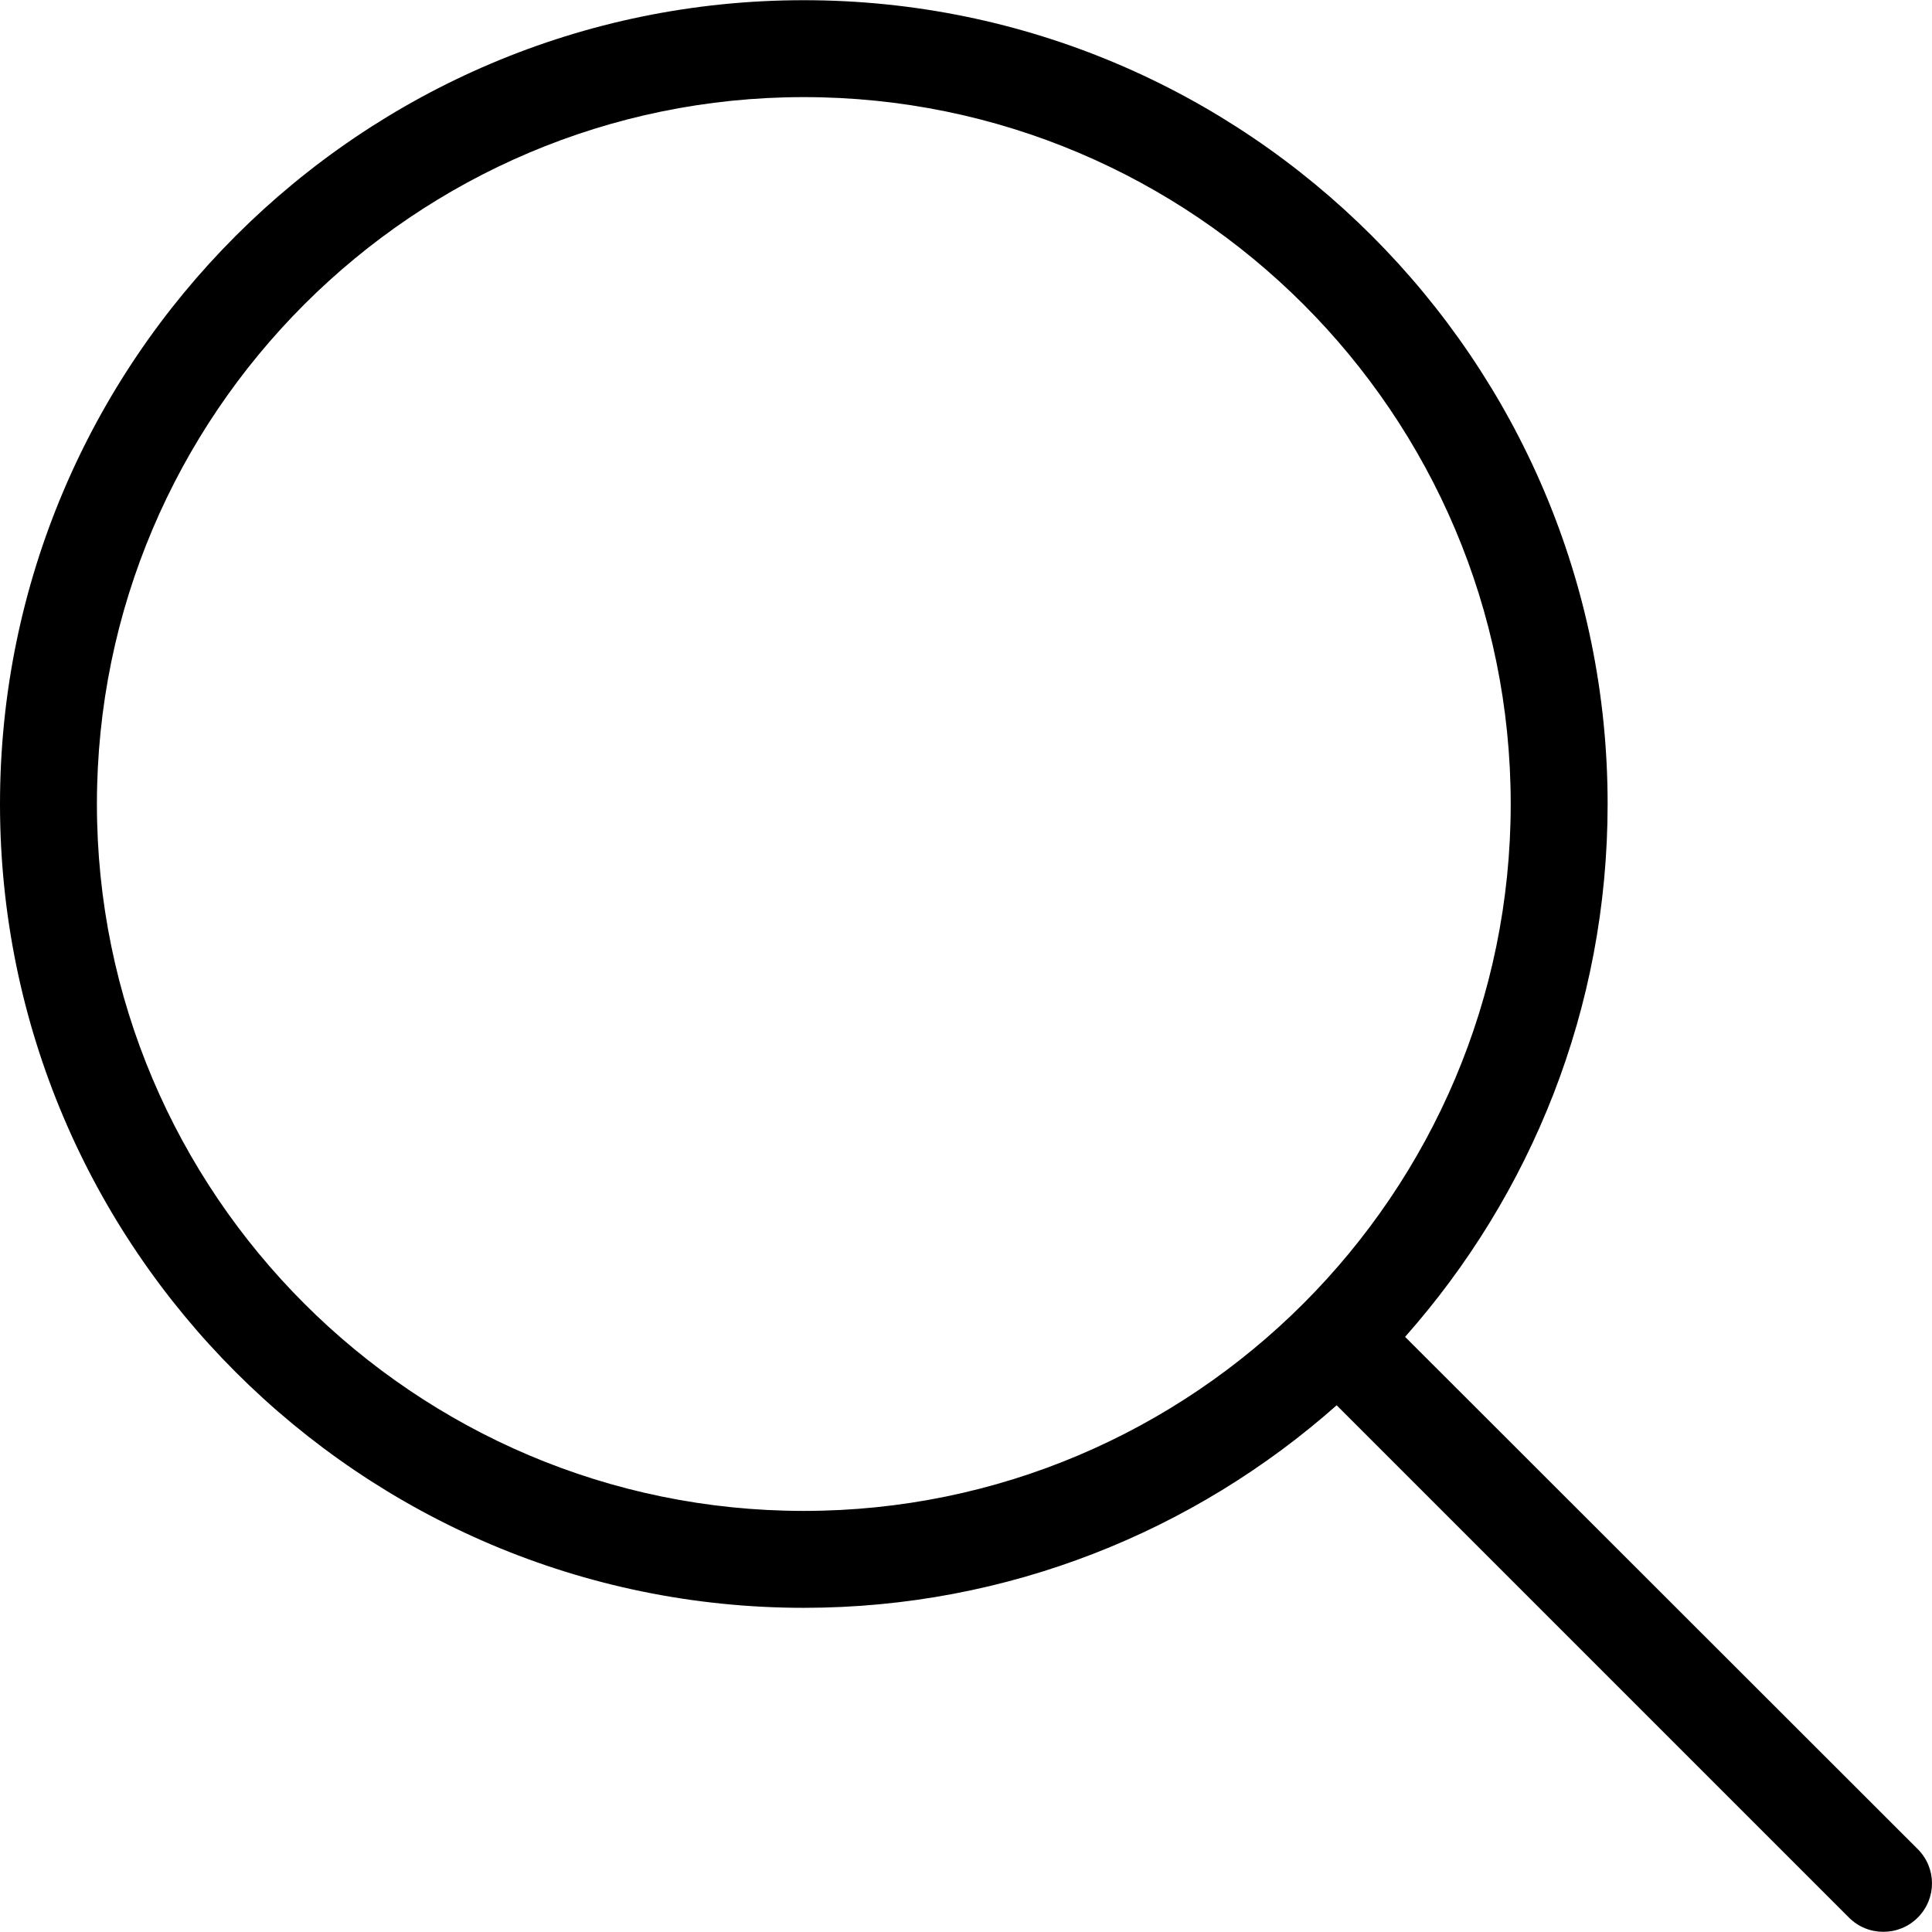
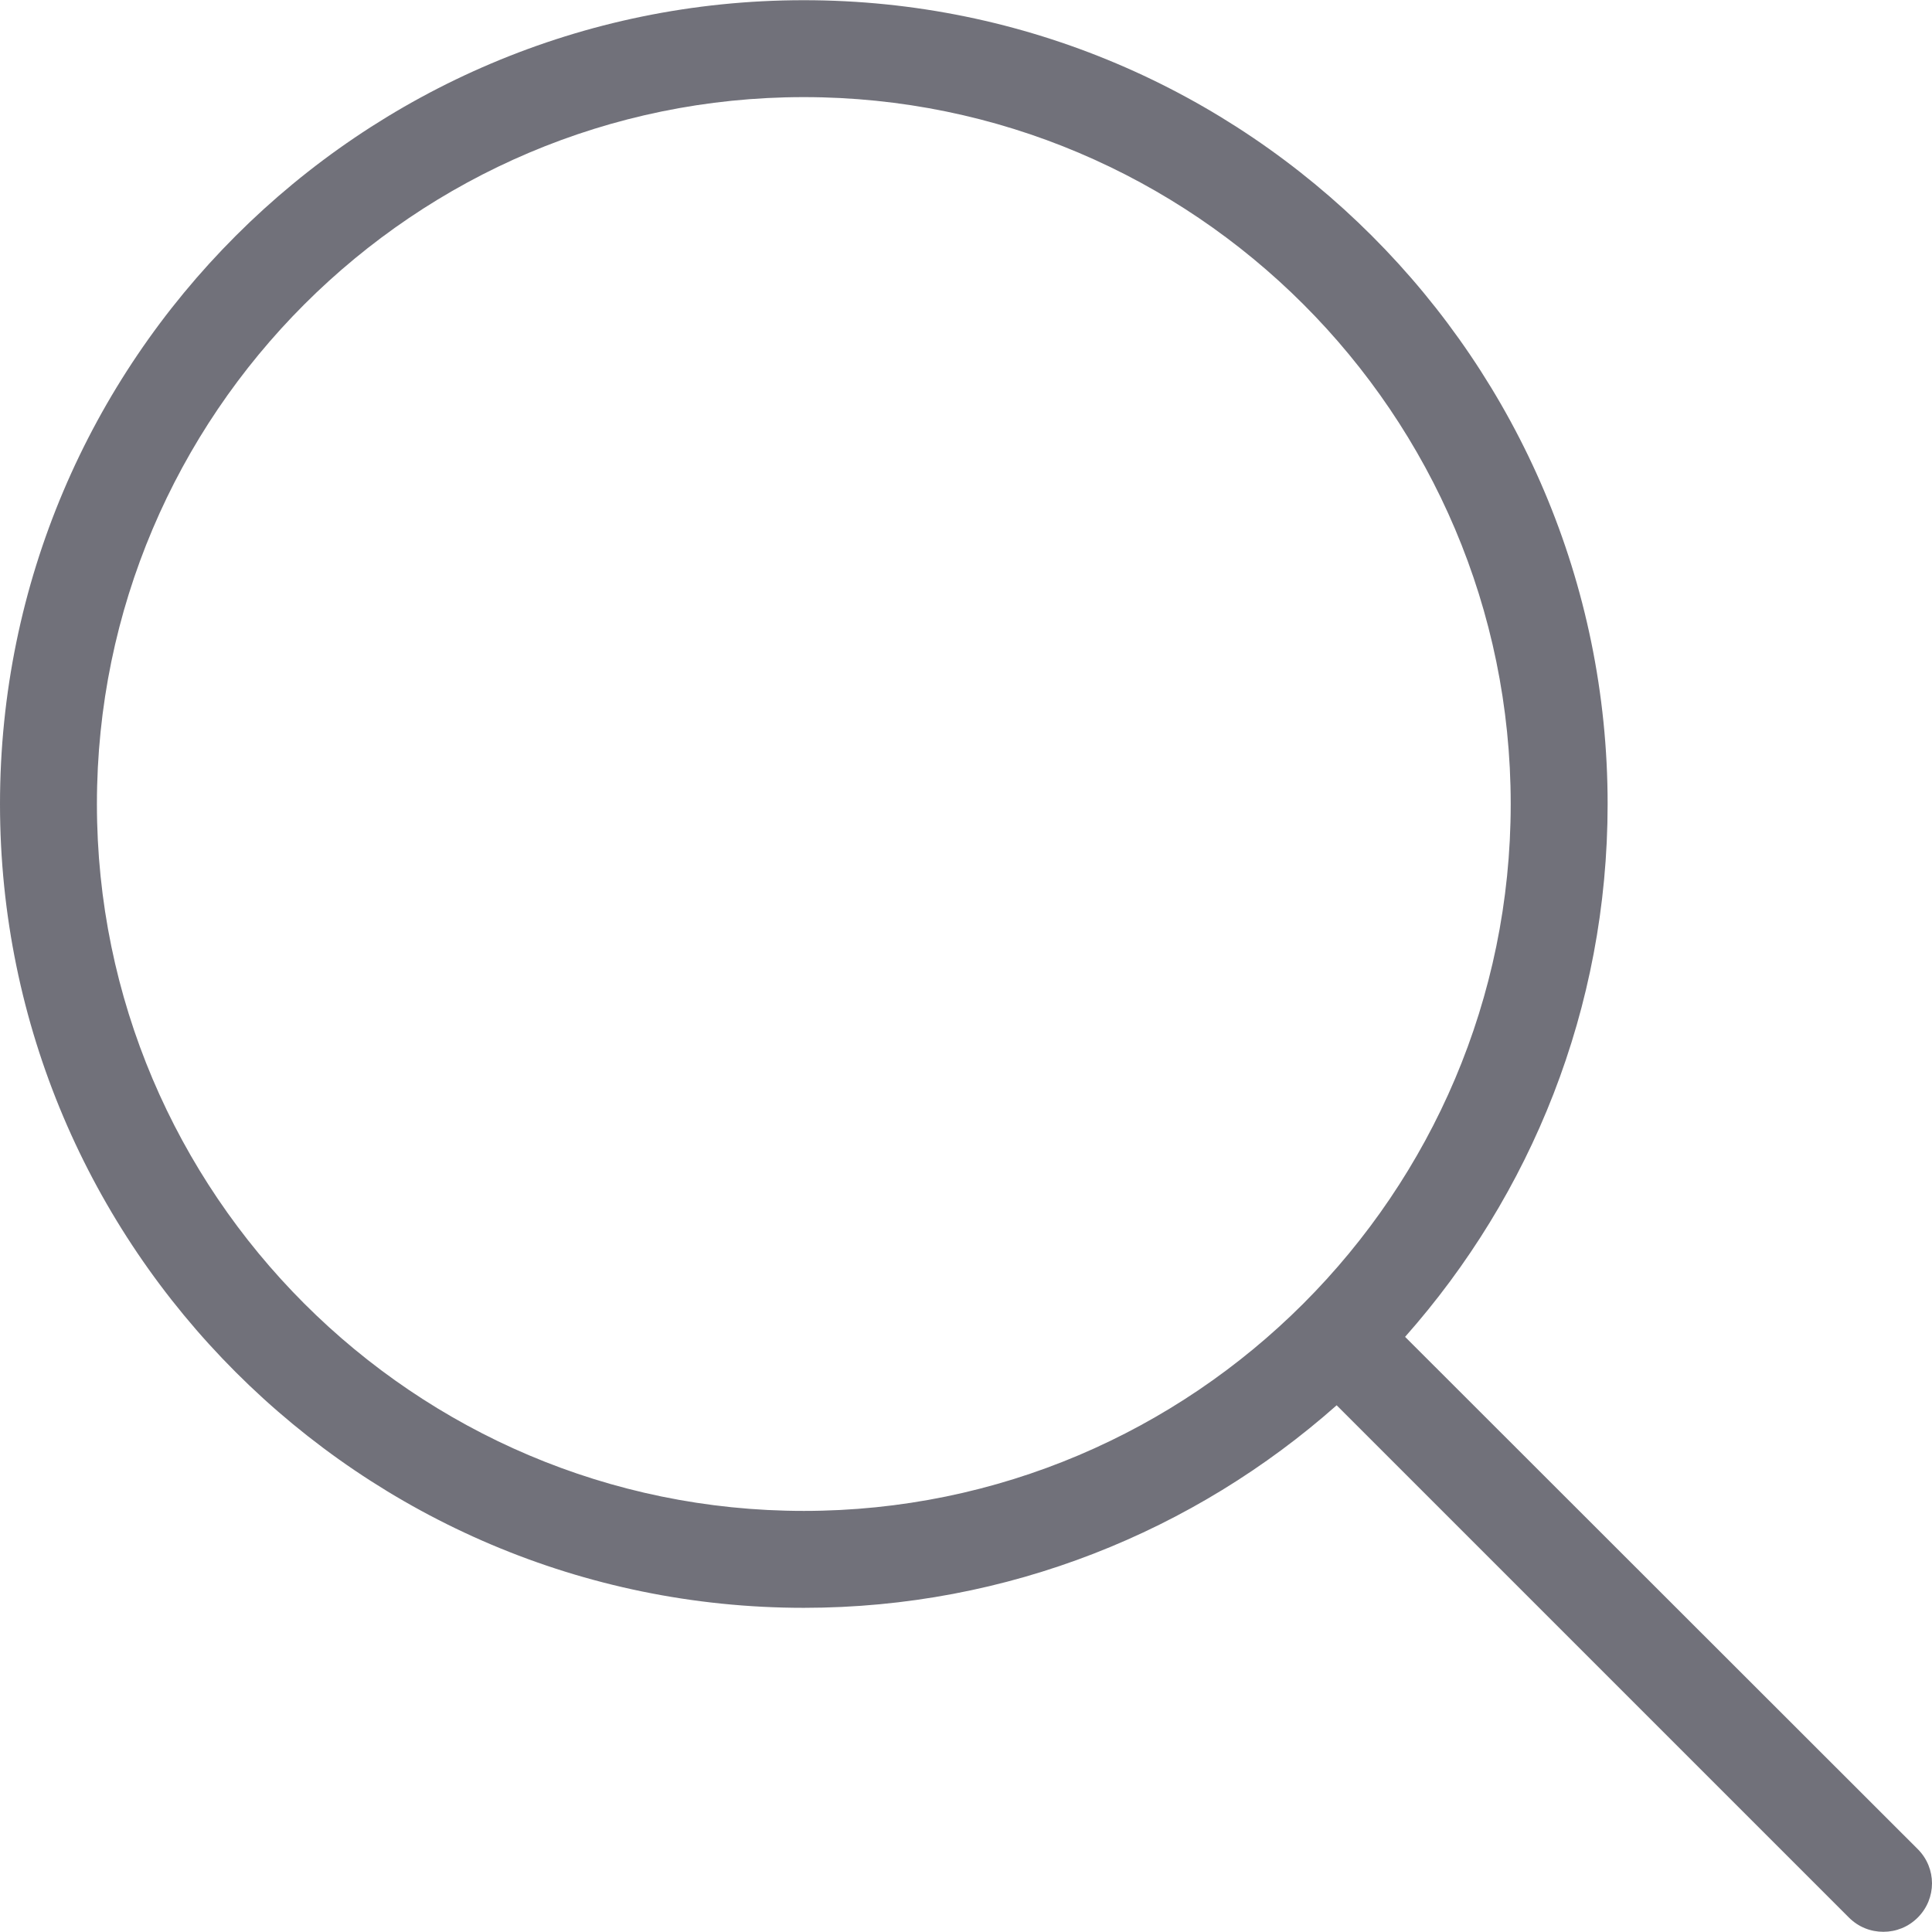
- <svg xmlns="http://www.w3.org/2000/svg" fill="#000000" height="800px" width="800px" version="1.1" id="Capa_1" viewBox="0 0 488.4 488.4" xml:space="preserve">
+ <svg xmlns="http://www.w3.org/2000/svg" fill="#71717A" height="800px" width="800px" version="1.1" id="Capa_1" viewBox="0 0 488.4 488.4" xml:space="preserve">
  <g>
    <g>
      <path d="M0,203.25c0,112.1,91.2,203.2,203.2,203.2c51.6,0,98.8-19.4,134.7-51.2l129.5,129.5c2.4,2.4,5.5,3.6,8.7,3.6    s6.3-1.2,8.7-3.6c4.8-4.8,4.8-12.5,0-17.3l-129.6-129.5c31.8-35.9,51.2-83,51.2-134.7c0-112.1-91.2-203.2-203.2-203.2    S0,91.15,0,203.25z M381.9,203.25c0,98.5-80.2,178.7-178.7,178.7s-178.7-80.2-178.7-178.7s80.2-178.7,178.7-178.7    S381.9,104.65,381.9,203.25z" />
    </g>
  </g>
</svg>
